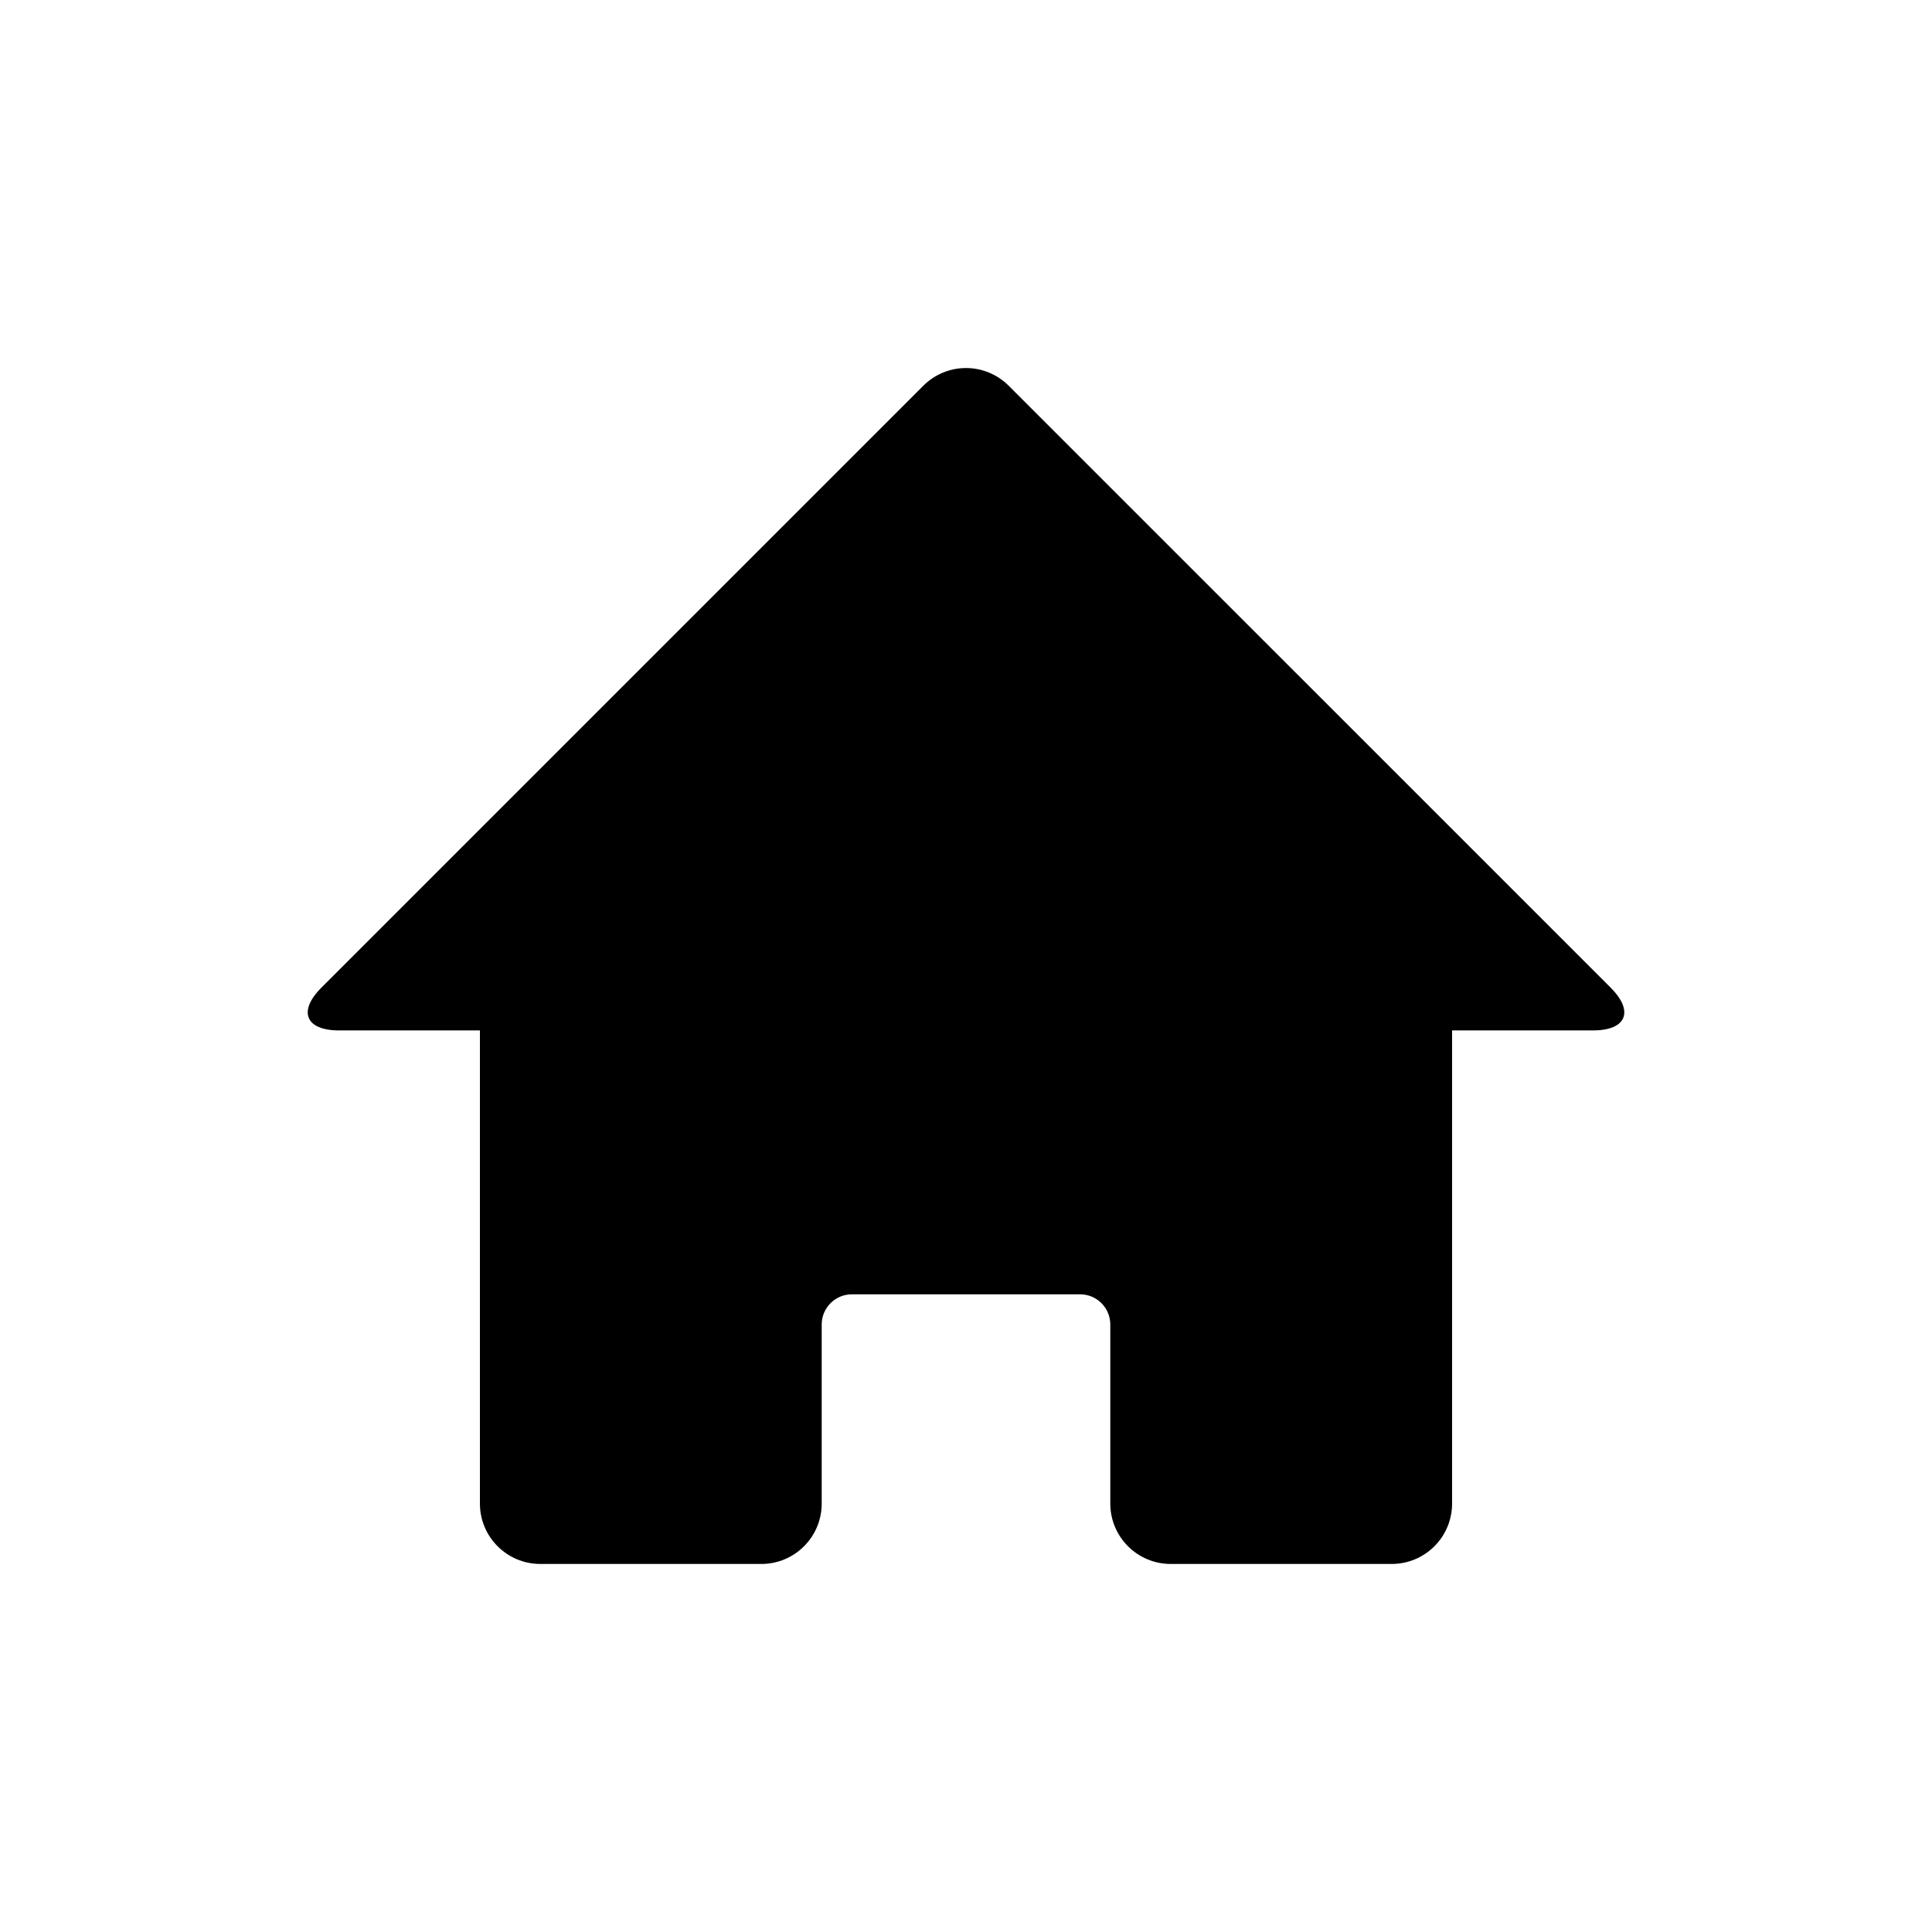
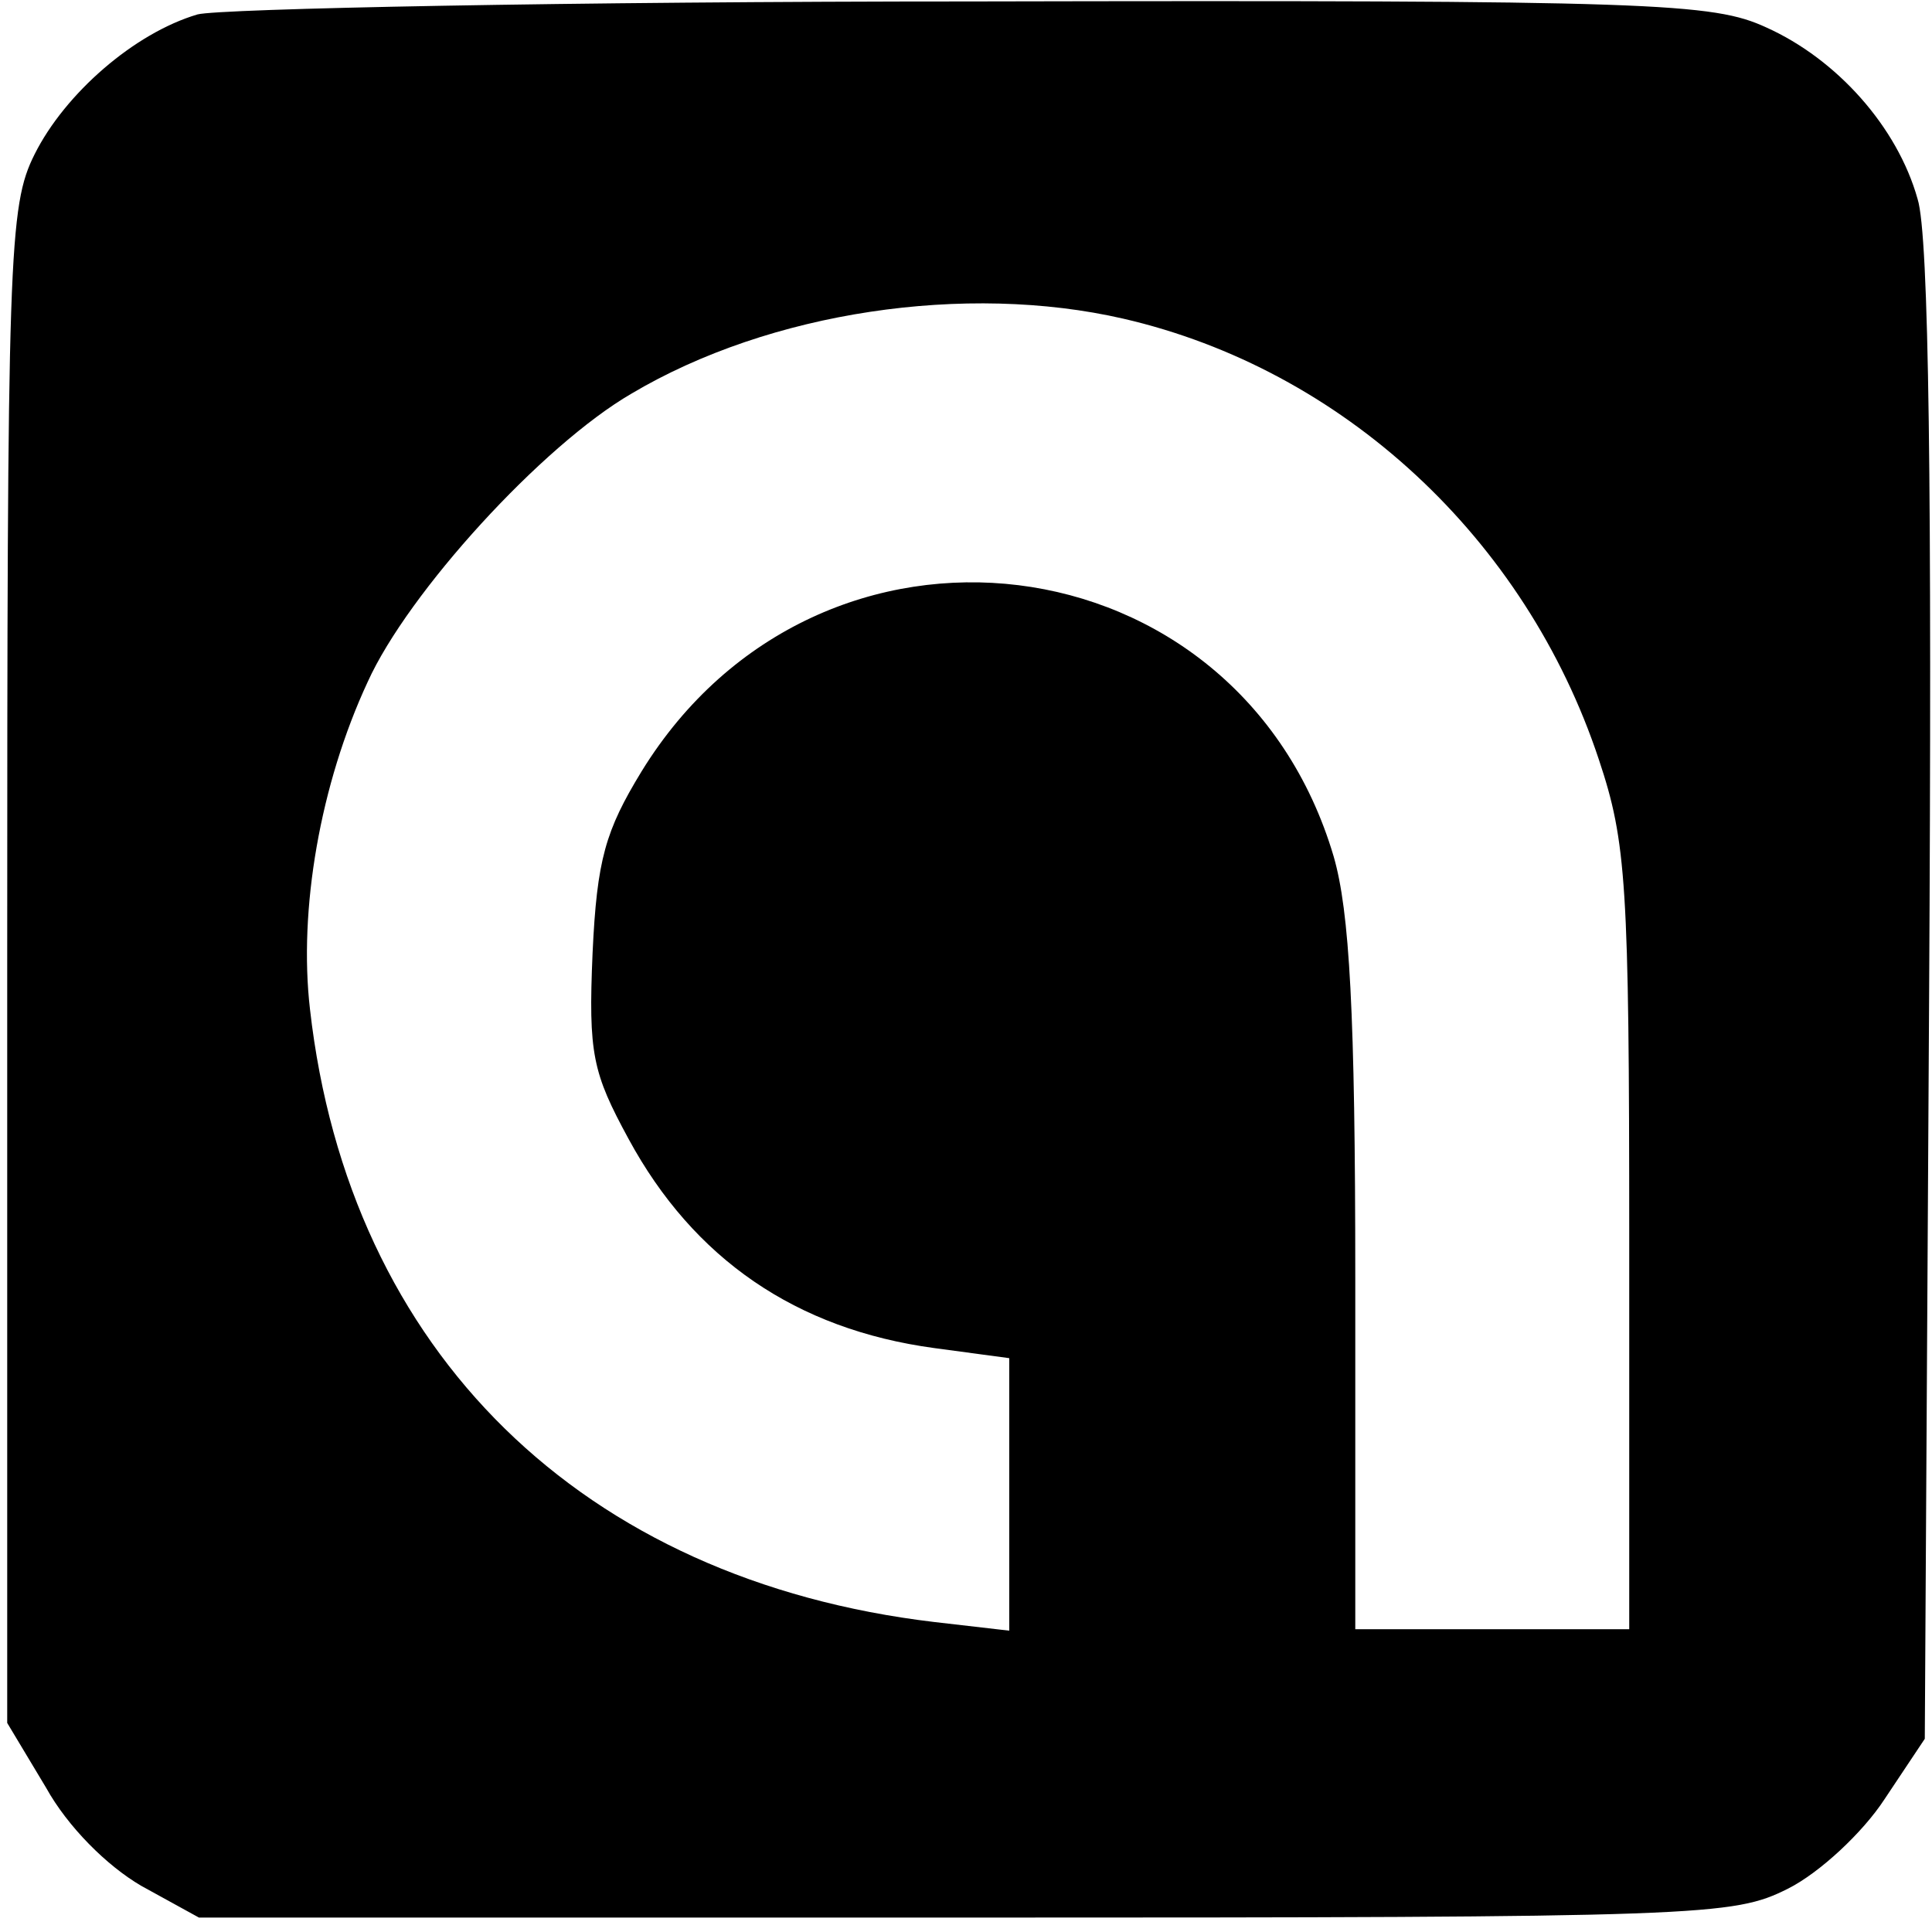
- <svg xmlns="http://www.w3.org/2000/svg" width="32" height="32" style="isolation:isolate" viewBox="13.554 106.603 32 32">
-   <path fill="none" d="M13.554 106.603h32v32h-32v-32Z" />
-   <path d="M32.944 132.507h3.661a1 1 0 0 0 1-1v-7.837h2.335c.552 0 .683-.316.293-.707l-9.972-9.971a.999.999 0 0 0-1.414 0l-9.971 9.971c-.391.391-.259.707.293.707h2.334v7.837a1 1 0 0 0 1 1h3.661a1 1 0 0 0 1-1v-2.966a.5.5 0 0 1 .5-.5h3.78a.5.5 0 0 1 .5.5v2.966c0 .552.449 1 1 1Z" />
+ <svg xmlns="http://www.w3.org/2000/svg" version="1.0" width="134pt" height="134pt" viewBox="0 0 134 134" preserveAspectRatio="xMidYMid meet">
+   <g transform="translate(0,134) scale(0.1,-0.1)" fill="#000000" stroke="none">
+     <path d="M137 1330 c-44 -13 -92 -55 -113 -97 -18 -36 -19 -68 -19 -563 l0 -525 27 -45 c15 -27 42 -54 66 -68 l40 -22 531 0 c514 0 533 1 571 20 22 11 52 39 67 62 l28 42 3 515 c2 350 0 528 -8 553 -14 50 -56 97 -105 119 -37 17 -76 19 -550 18 -280 0 -523 -5 -538 -9z m642 -211 c152 -35 279 -152 330 -306 19 -57 21 -86 21 -333 l0 -270 -95 0 -95 0 0 243 c0 185 -4 255 -15 293 -66 223 -357 259 -480 59 -25 -41 -31 -61 -34 -126 -3 -70 0 -83 25 -129 45 -83 116 -132 212 -145 l52 -7 0 -94 0 -95 -52 6 c-244 29 -406 187 -433 425 -8 69 7 156 40 227 28 62 121 164 183 200 96 57 232 77 341 52z" />
+   </g>
</svg>
